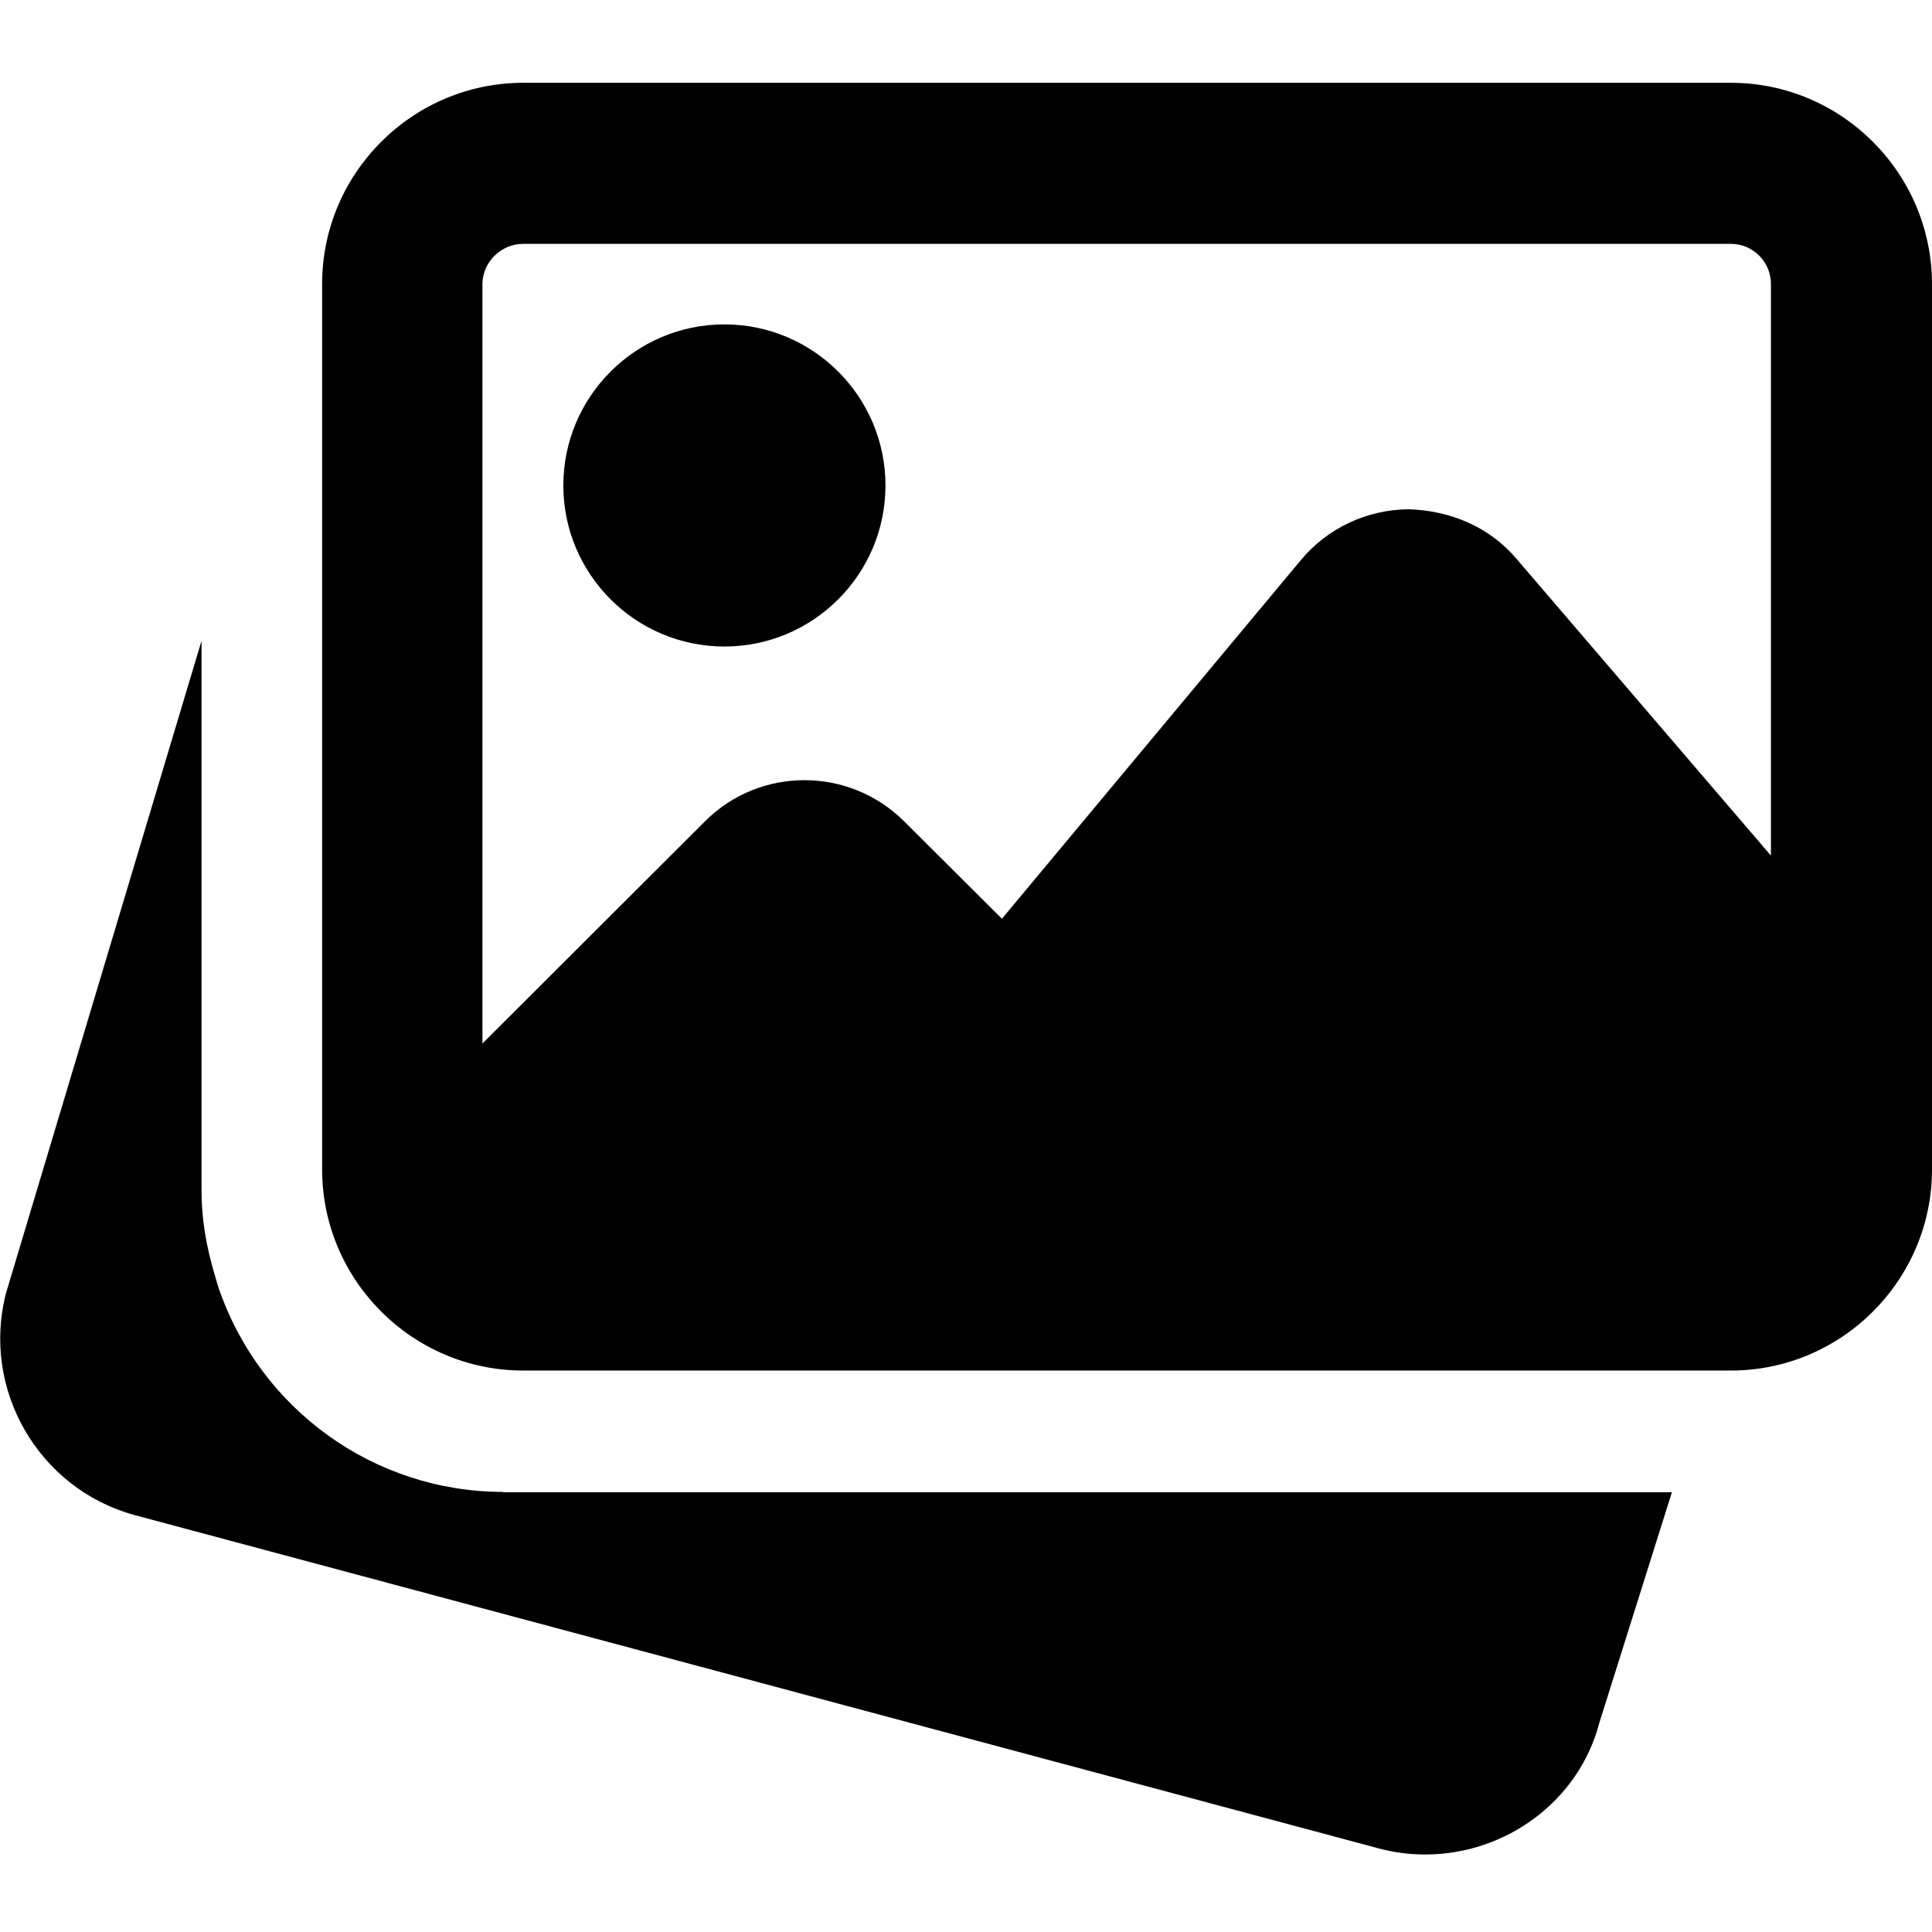
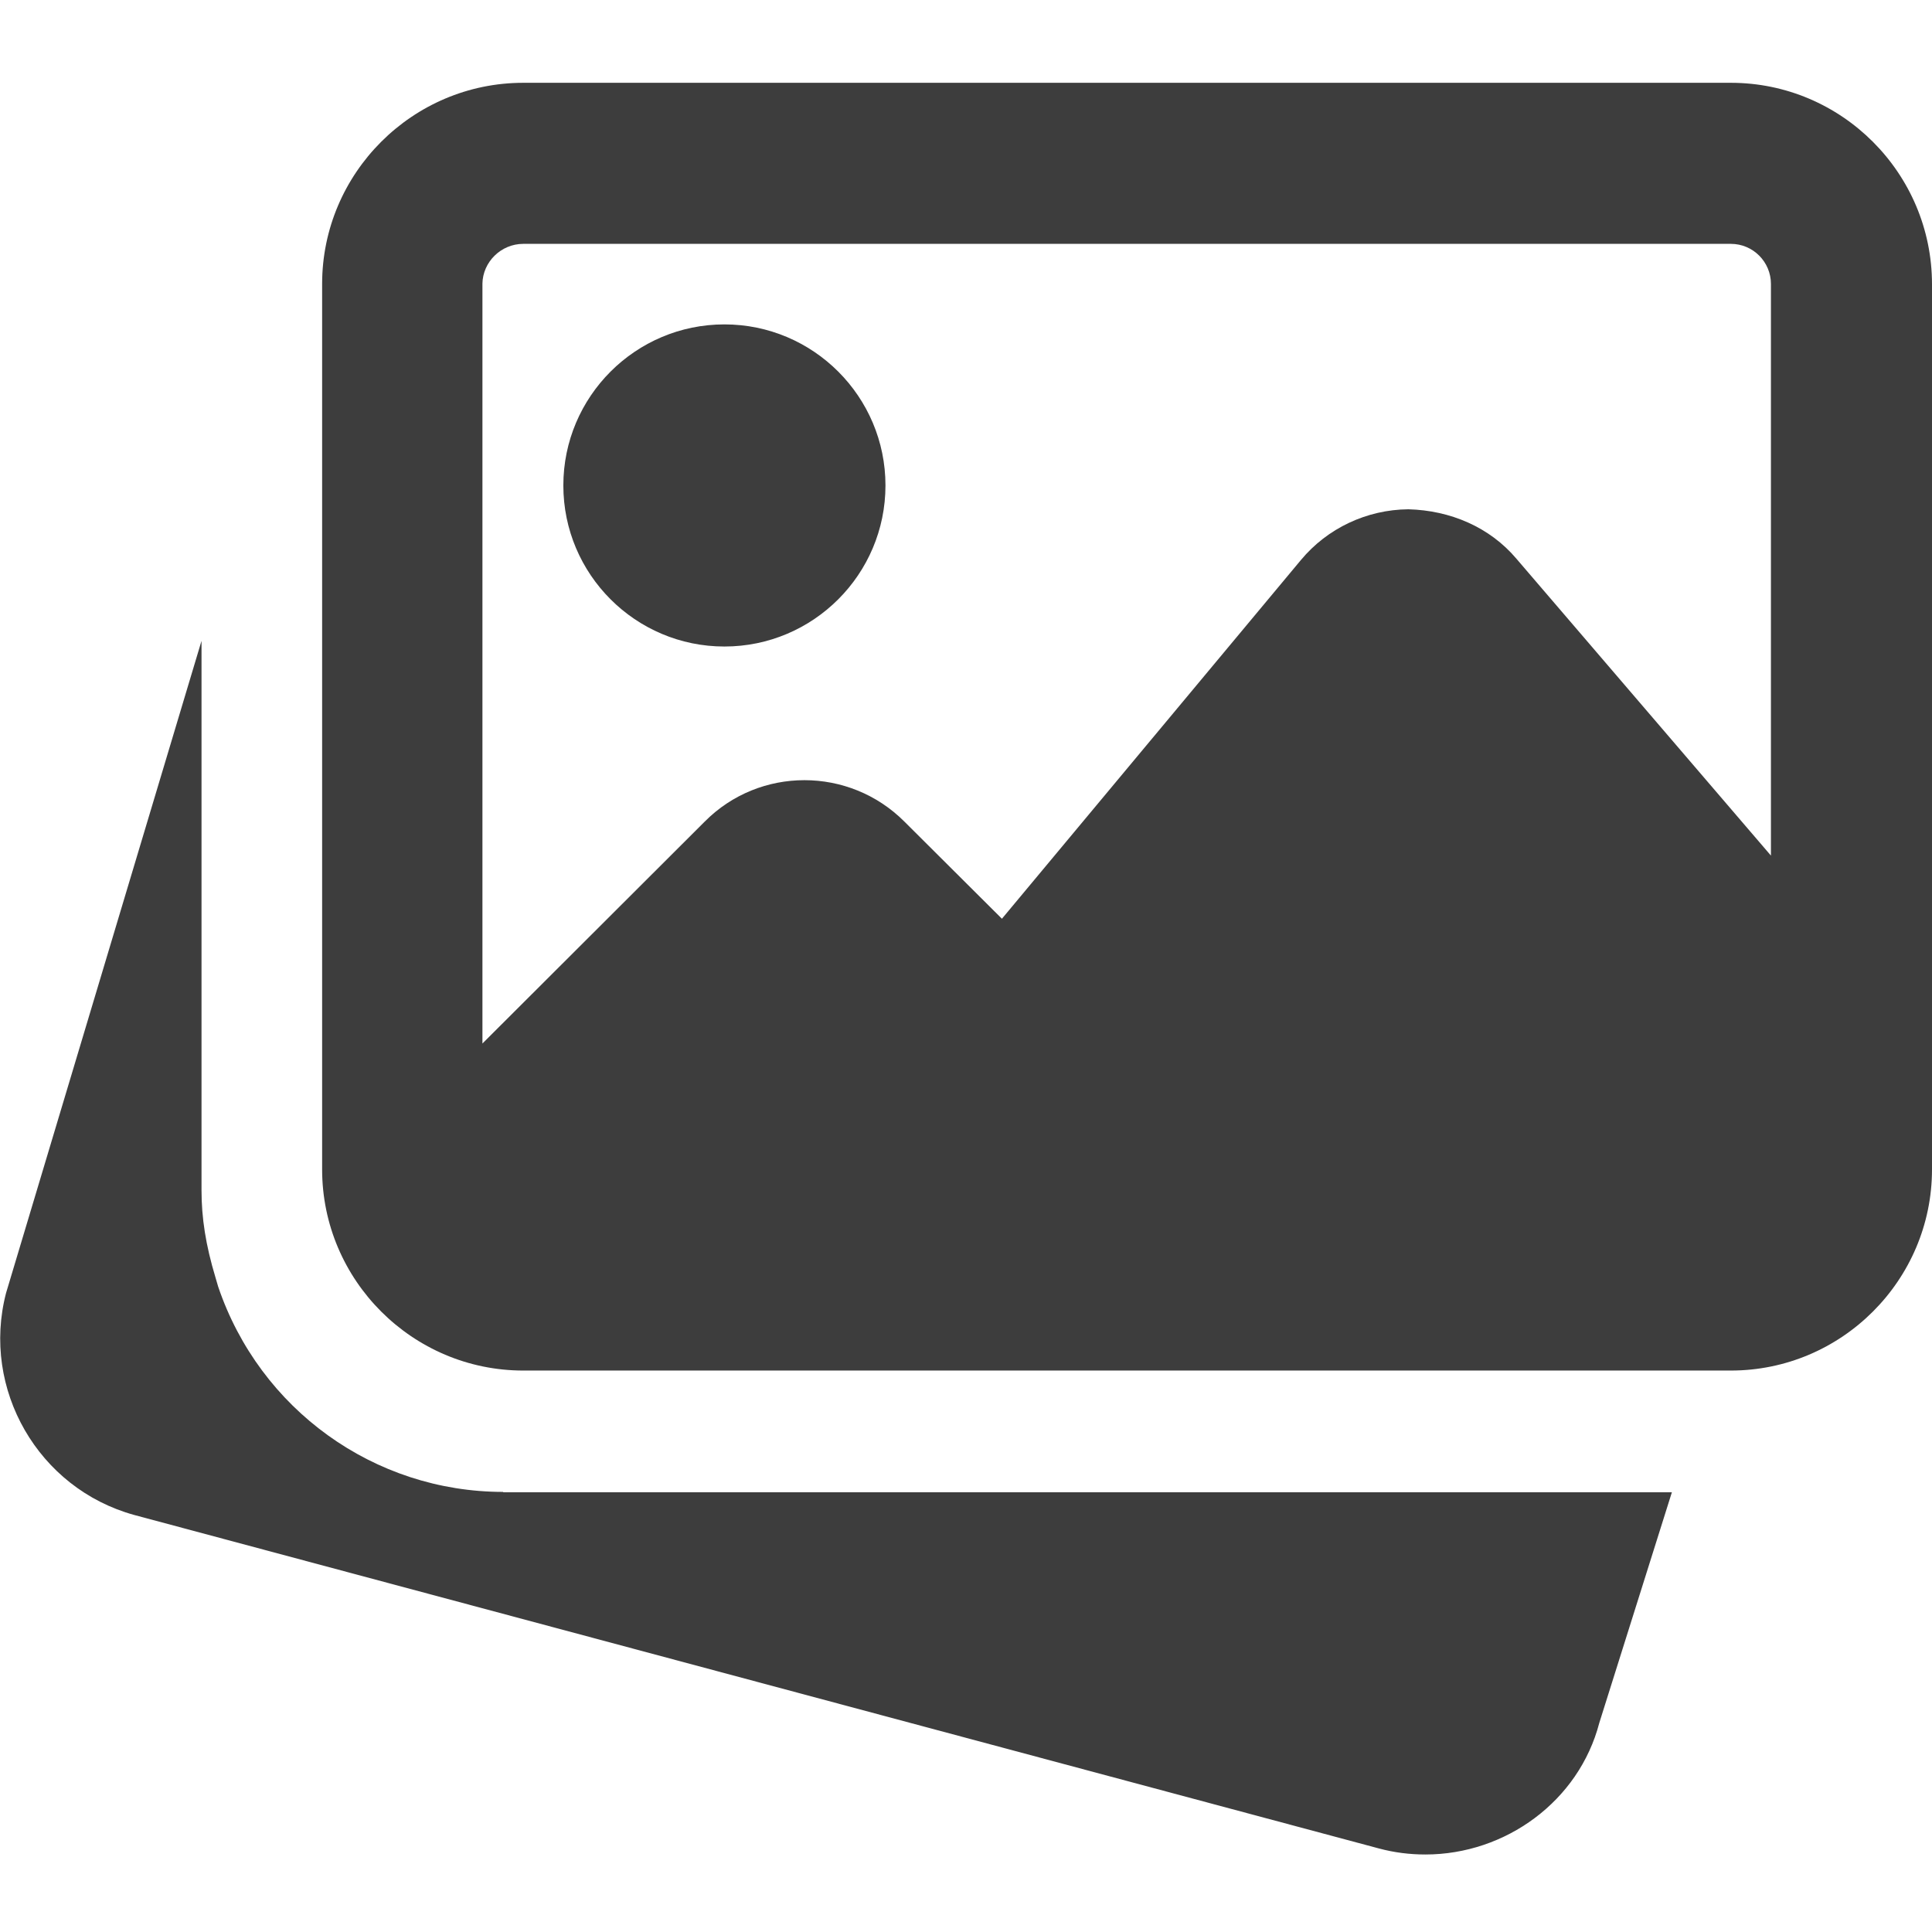
<svg xmlns="http://www.w3.org/2000/svg" version="1.1" id="Layer_1" x="0px" y="0px" viewBox="0 0 511 511" style="enable-background:new 0 0 511 511;" xml:space="preserve">
  <style type="text/css">
	.st0{fill:#3D3D3D;}
</style>
-   <path className="st0" d="M133.1,394.6c-34.1,0-64.4-21.8-75.4-54.3l-0.7-2.4c-2.6-8.6-3.7-15.8-3.7-23.1V169.5L1.6,342  c-6.6,25.4,8.5,51.7,33.9,58.7l329.2,88.2c4.1,1.1,8.2,1.6,12.3,1.6c21.2,0,40.6-14.1,46-34.8l19.2-61H133.1z" />
-   <path className="st0" d="M191.6,171c23.5,0,42.6-19.1,42.6-42.6s-19.1-42.6-42.6-42.6S149,104.9,149,128.4S168.1,171,191.6,171z" />
-   <path className="st0" d="M457.8,21.9H138.4c-29.3,0-53.2,23.9-53.2,53.2v234.2c0,29.3,23.9,53.2,53.2,53.2h319.4  c29.3,0,53.2-23.9,53.2-53.2V75.2C511,45.8,487.1,21.9,457.8,21.9z M138.4,64.5h319.4c5.9,0,10.6,4.8,10.6,10.6v151.2l-67.3-78.5  c-7.1-8.4-17.5-12.8-28.6-13.1c-11,0.1-21.4,5-28.4,13.4l-79.1,94.9l-25.8-25.7c-14.6-14.6-38.3-14.6-52.8,0l-58.8,58.7v-201  C127.7,69.3,132.5,64.5,138.4,64.5z" />
+   <path class="st0" d="M133.1,394.6c-34.1,0-64.4-21.8-75.4-54.3l-0.7-2.4c-2.6-8.6-3.7-15.8-3.7-23.1V169.5L1.6,342  c-6.6,25.4,8.5,51.7,33.9,58.7l329.2,88.2c4.1,1.1,8.2,1.6,12.3,1.6c21.2,0,40.6-14.1,46-34.8l19.2-61H133.1z" />
+   <path class="st0" d="M191.6,171c23.5,0,42.6-19.1,42.6-42.6s-19.1-42.6-42.6-42.6S149,104.9,149,128.4S168.1,171,191.6,171z" />
+   <path class="st0" d="M457.8,21.9H138.4c-29.3,0-53.2,23.9-53.2,53.2v234.2c0,29.3,23.9,53.2,53.2,53.2h319.4  c29.3,0,53.2-23.9,53.2-53.2V75.2C511,45.8,487.1,21.9,457.8,21.9z M138.4,64.5h319.4c5.9,0,10.6,4.8,10.6,10.6v151.2l-67.3-78.5  c-7.1-8.4-17.5-12.8-28.6-13.1c-11,0.1-21.4,5-28.4,13.4l-79.1,94.9l-25.8-25.7c-14.6-14.6-38.3-14.6-52.8,0l-58.8,58.7v-201  C127.7,69.3,132.5,64.5,138.4,64.5z" />
</svg>
